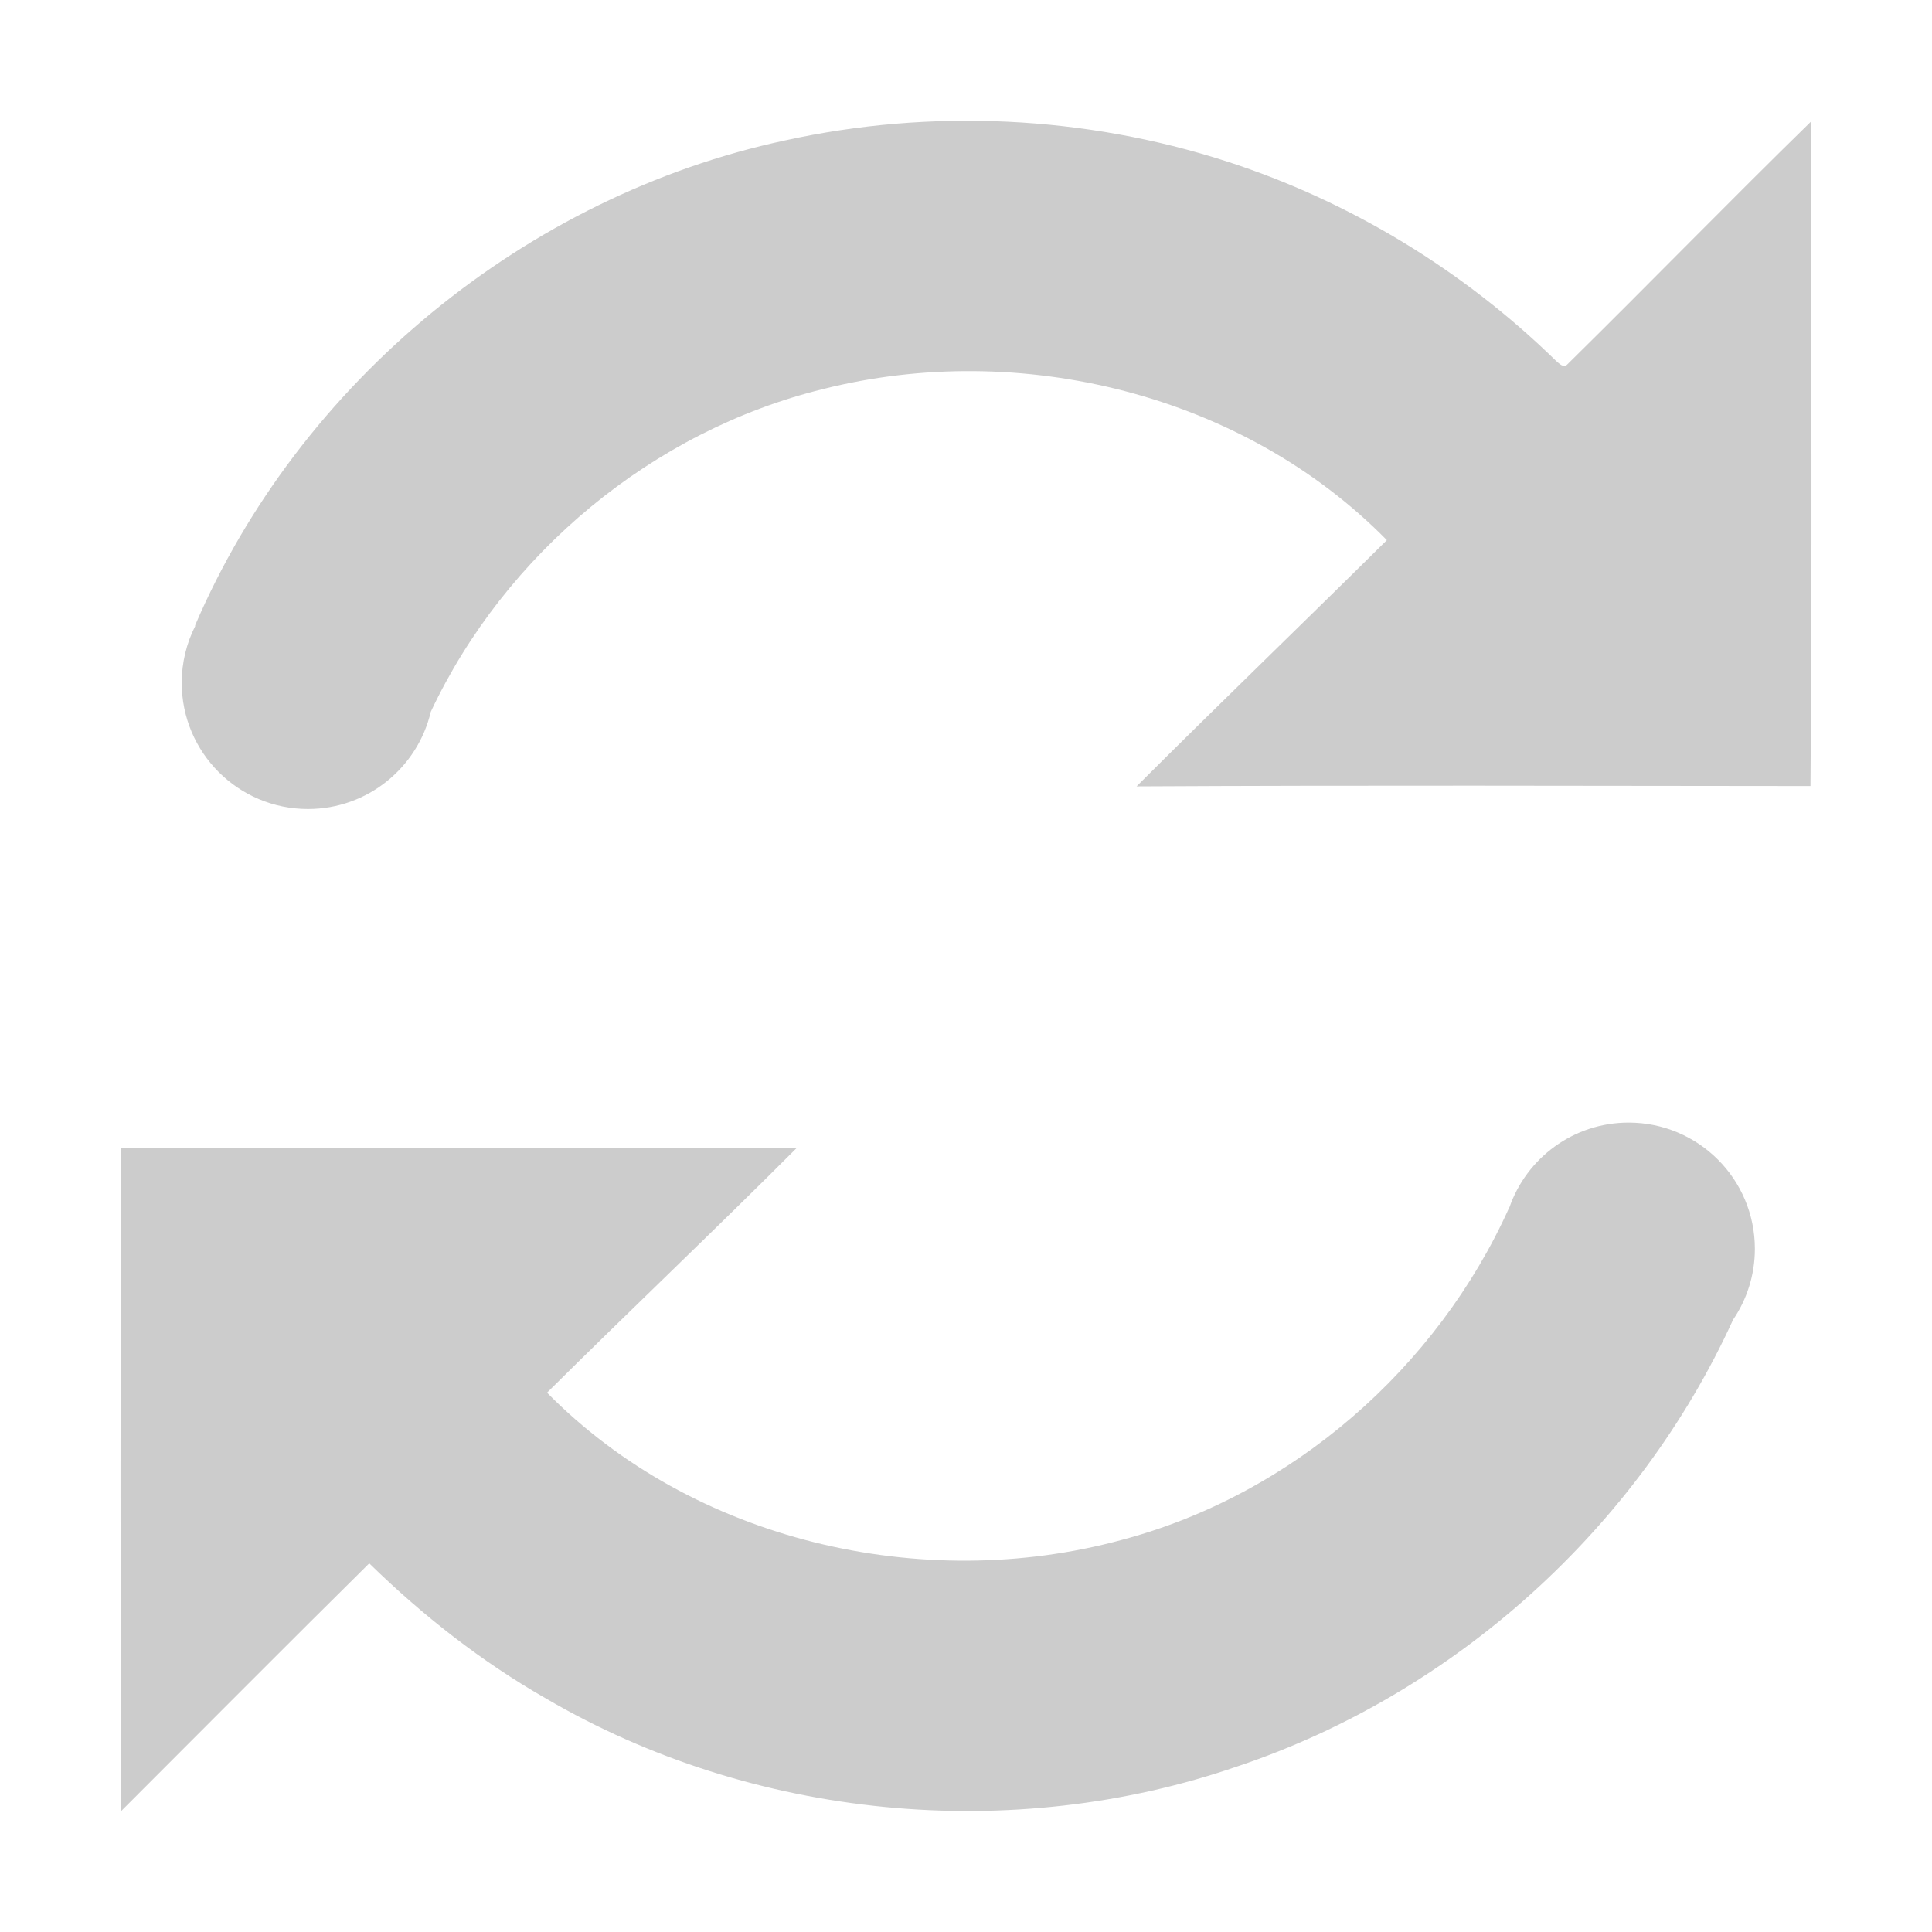
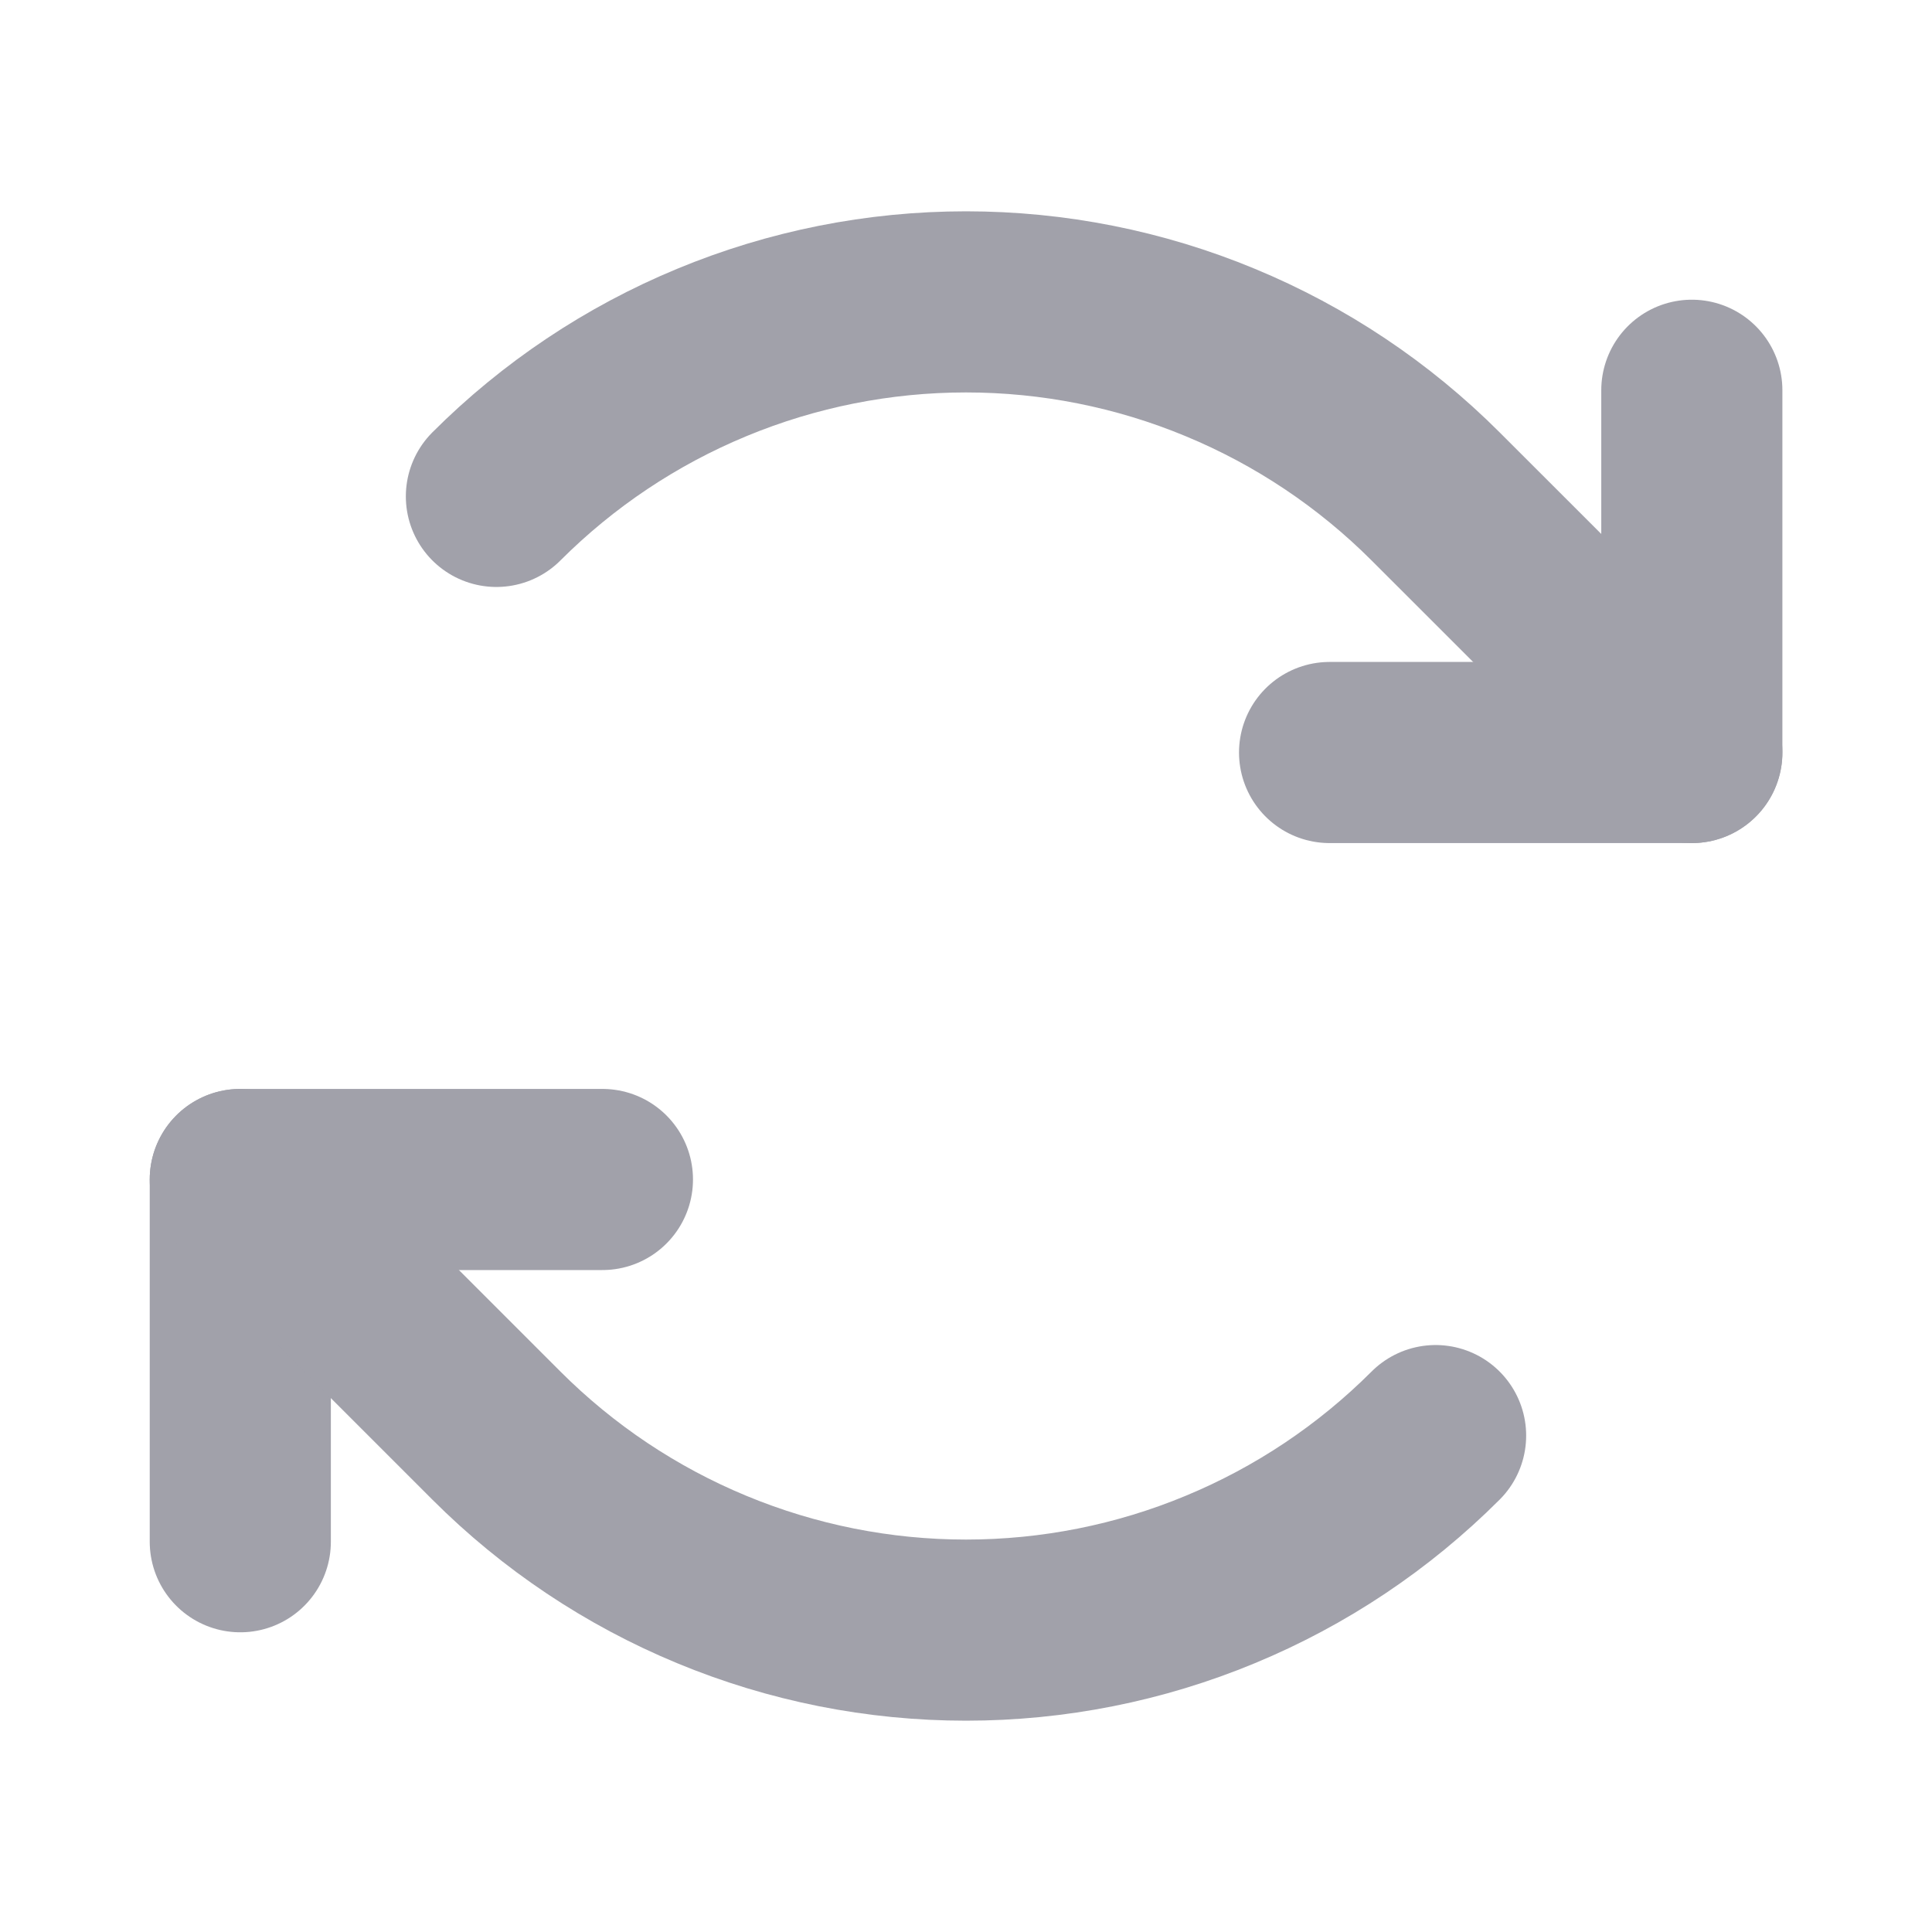
- <svg xmlns="http://www.w3.org/2000/svg" version="1.1" id="Layer_1" x="0px" y="0px" width="512px" height="512px" viewBox="0 0 512 512" enable-background="new 0 0 512 512" xml:space="preserve" fill="#CCCCCC">
-   <g>
-     <path d="M479.971,32.18c-21.72,21.211-42.89,43-64.52,64.301c-1.05,1.23-2.26-0.16-3.09-0.85   c-24.511-23.98-54.58-42.281-87.221-52.84c-37.6-12.16-78.449-14.07-117.029-5.59c-68.67,14.67-128.811,64.059-156.44,128.609   c0.031,0.014,0.062,0.025,0.093,0.039c-2.3,4.537-3.605,9.666-3.605,15.1c0,18.475,14.977,33.451,33.451,33.451   c15.831,0,29.084-11.002,32.555-25.773c19.757-41.979,58.832-74.445,103.967-85.527c52.2-13.17,111.37,1.33,149.4,40.041   c-22.03,21.83-44.391,43.34-66.33,65.26c59.52-0.32,119.06-0.141,178.59-0.09C480.291,149.611,479.931,90.891,479.971,32.18z" />
-     <path d="M431.609,297.5c-14.62,0-27.041,9.383-31.591,22.453c-0.009-0.004-0.019-0.008-0.027-0.012   c-19.11,42.59-57.57,76.219-102.84,88.18c-52.799,14.311-113.45,0.299-152.179-39.051c21.92-21.76,44.369-43.01,66.189-64.869   c-59.7,0.049-119.41,0.029-179.11,0.01c-0.14,58.6-0.159,117.189,0.011,175.789c21.92-21.91,43.75-43.91,65.79-65.699   c14.109,13.789,29.76,26.07,46.92,35.869c54.739,31.971,123.399,38.602,183.299,17.891   c57.477-19.297,106.073-63.178,131.212-118.318c3.645-5.357,5.776-11.824,5.776-18.793C465.06,312.477,450.083,297.5,431.609,297.5   z" />
-   </g>
+ <svg xmlns="http://www.w3.org/2000/svg" width="16" height="16" viewBox="0 0 16 16" fill="none">
+   <path d="M11.011 6.232H14.011V3.232" stroke="#A1A1AA" stroke-width="1.5" stroke-linecap="round" stroke-linejoin="round" />
+   <path d="M4.111 4.111C4.622 3.6 5.228 3.195 5.895 2.919C6.563 2.642 7.278 2.5 8 2.5C8.722 2.5 9.438 2.642 10.105 2.919C10.772 3.195 11.378 3.6 11.889 4.111L14.011 6.232" stroke="#A1A1AA" stroke-width="1.5" stroke-linecap="round" stroke-linejoin="round" />
+   <path d="M4.989 9.768H1.99L1.99 12.768" stroke="#A1A1AA" stroke-width="1.5" stroke-linecap="round" stroke-linejoin="round" />
+   <path d="M11.889 11.889C11.378 12.4 10.772 12.805 10.105 13.081C9.438 13.358 8.722 13.5 8 13.5C7.278 13.5 6.563 13.358 5.895 13.081C5.228 12.805 4.622 12.4 4.111 11.889L1.99 9.768" stroke="#A1A1AA" stroke-width="1.5" stroke-linecap="round" stroke-linejoin="round" />
</svg>
